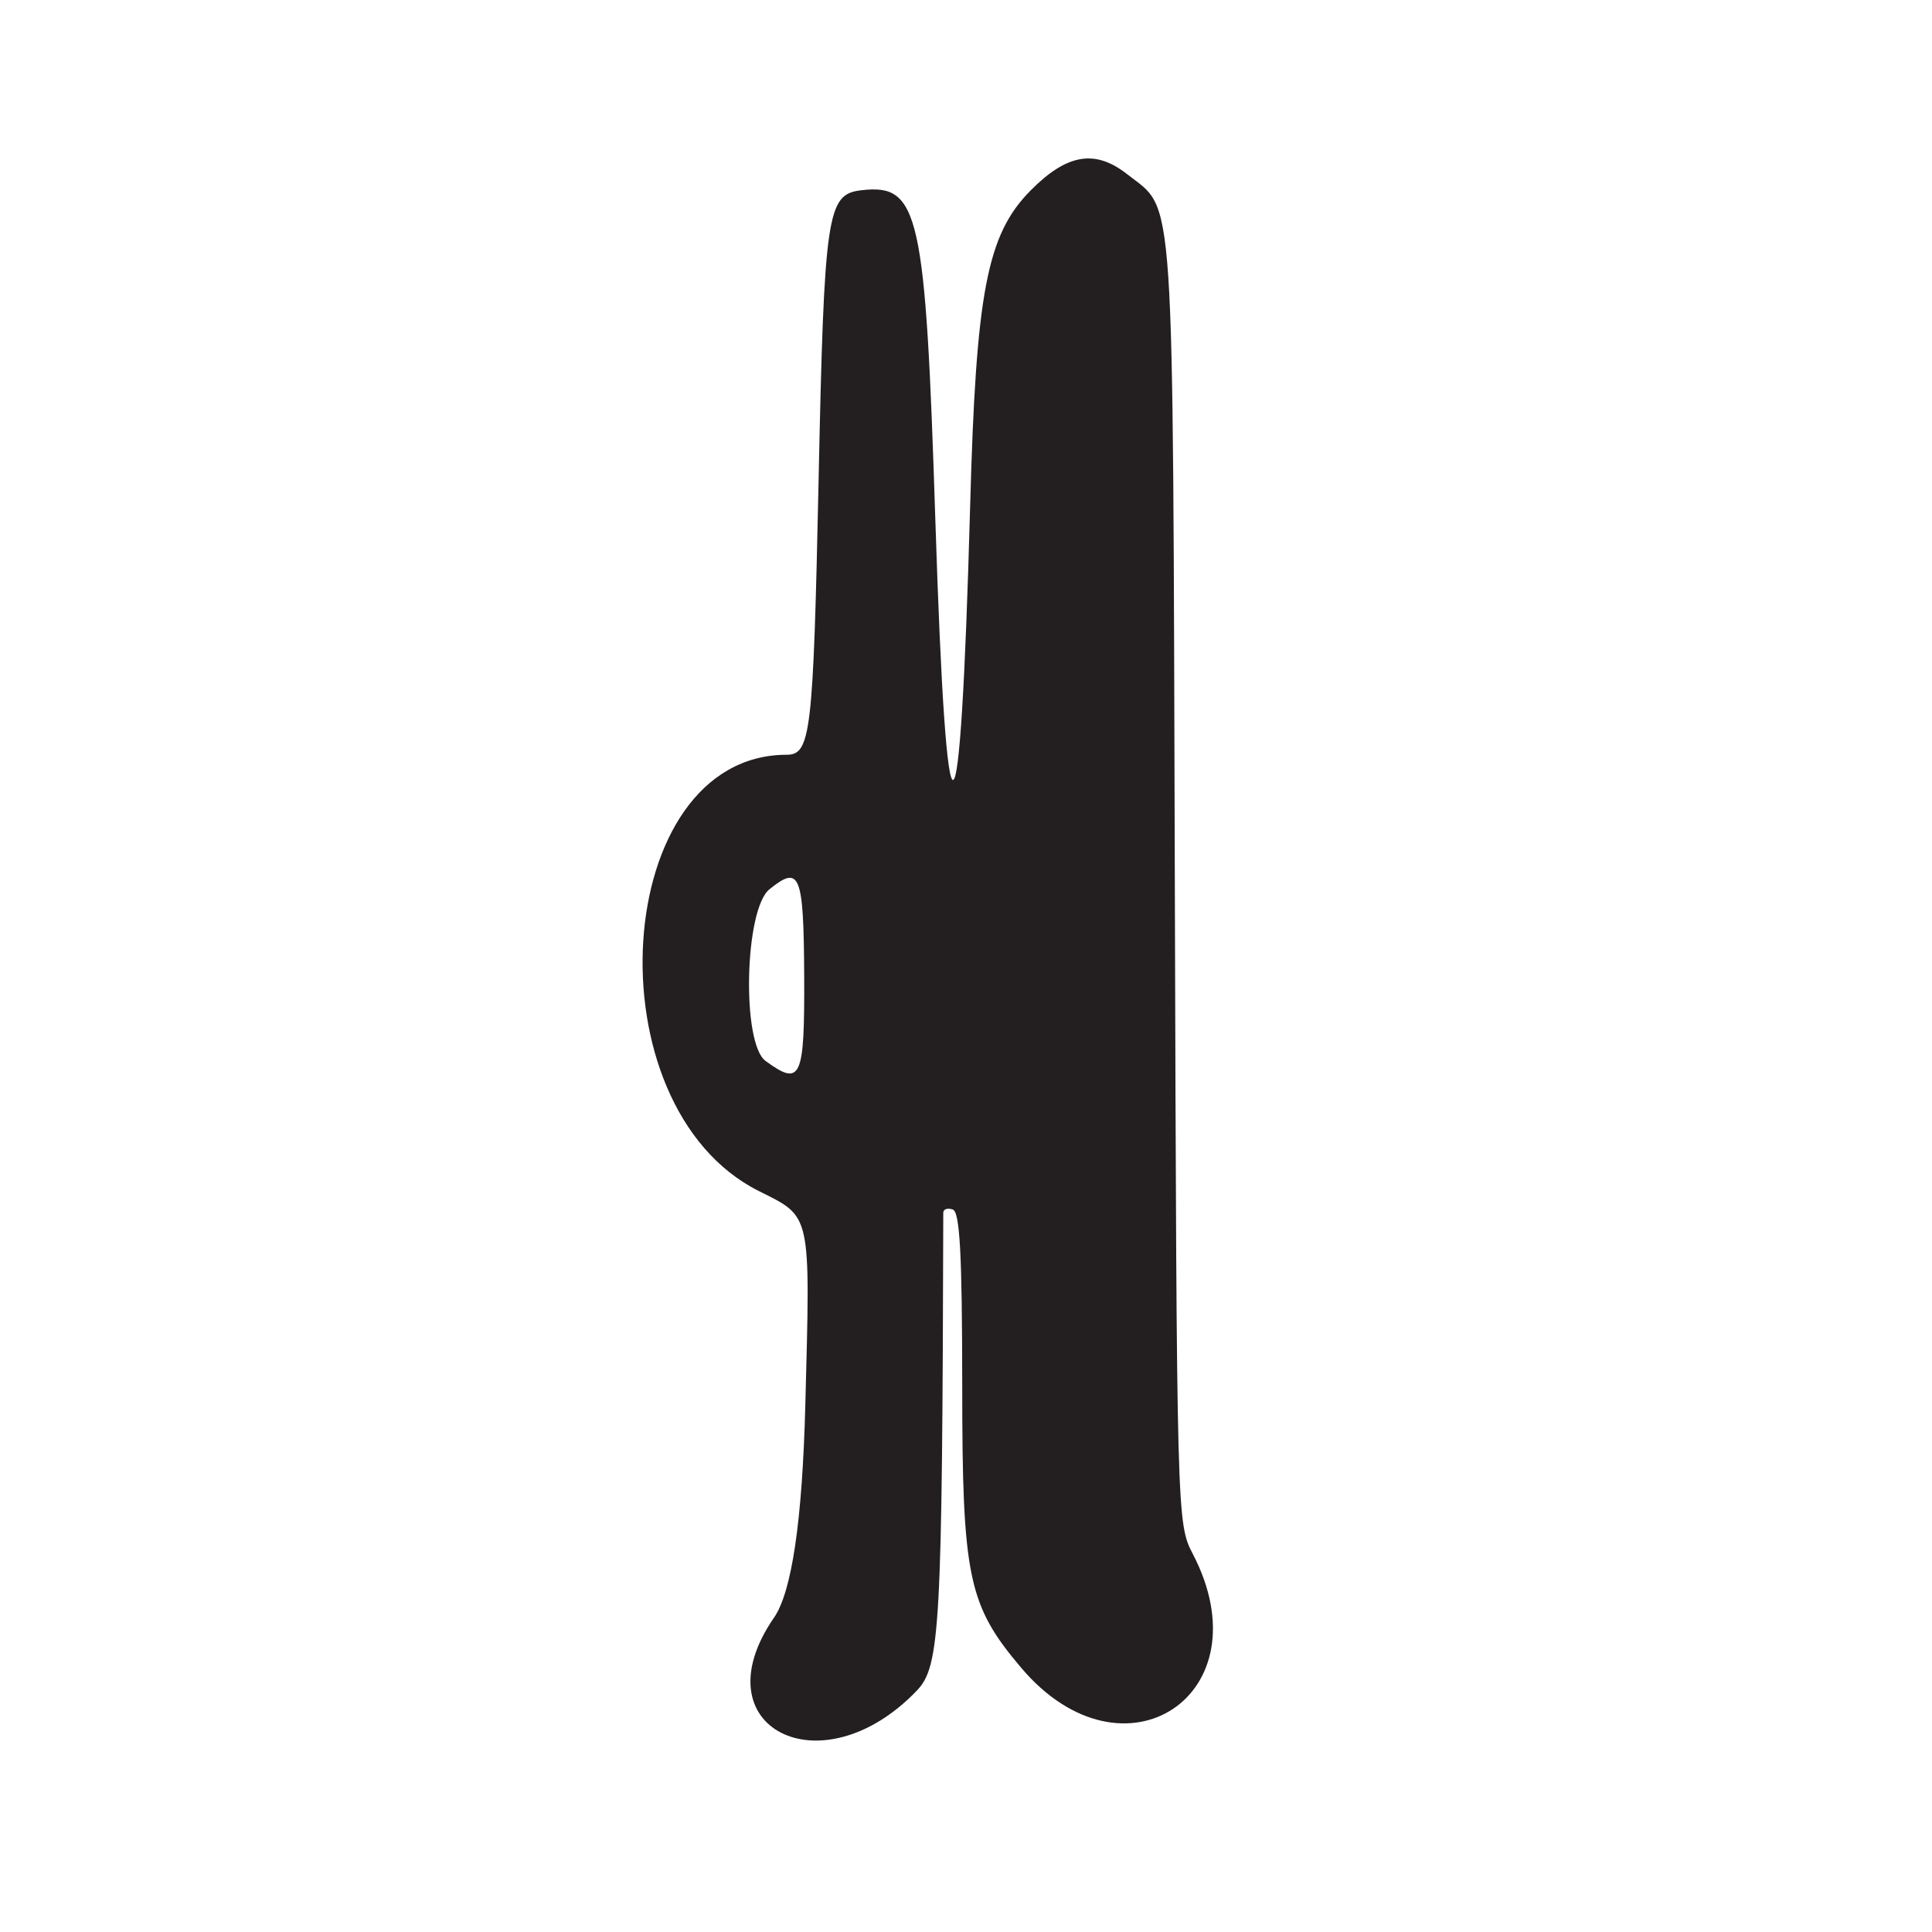
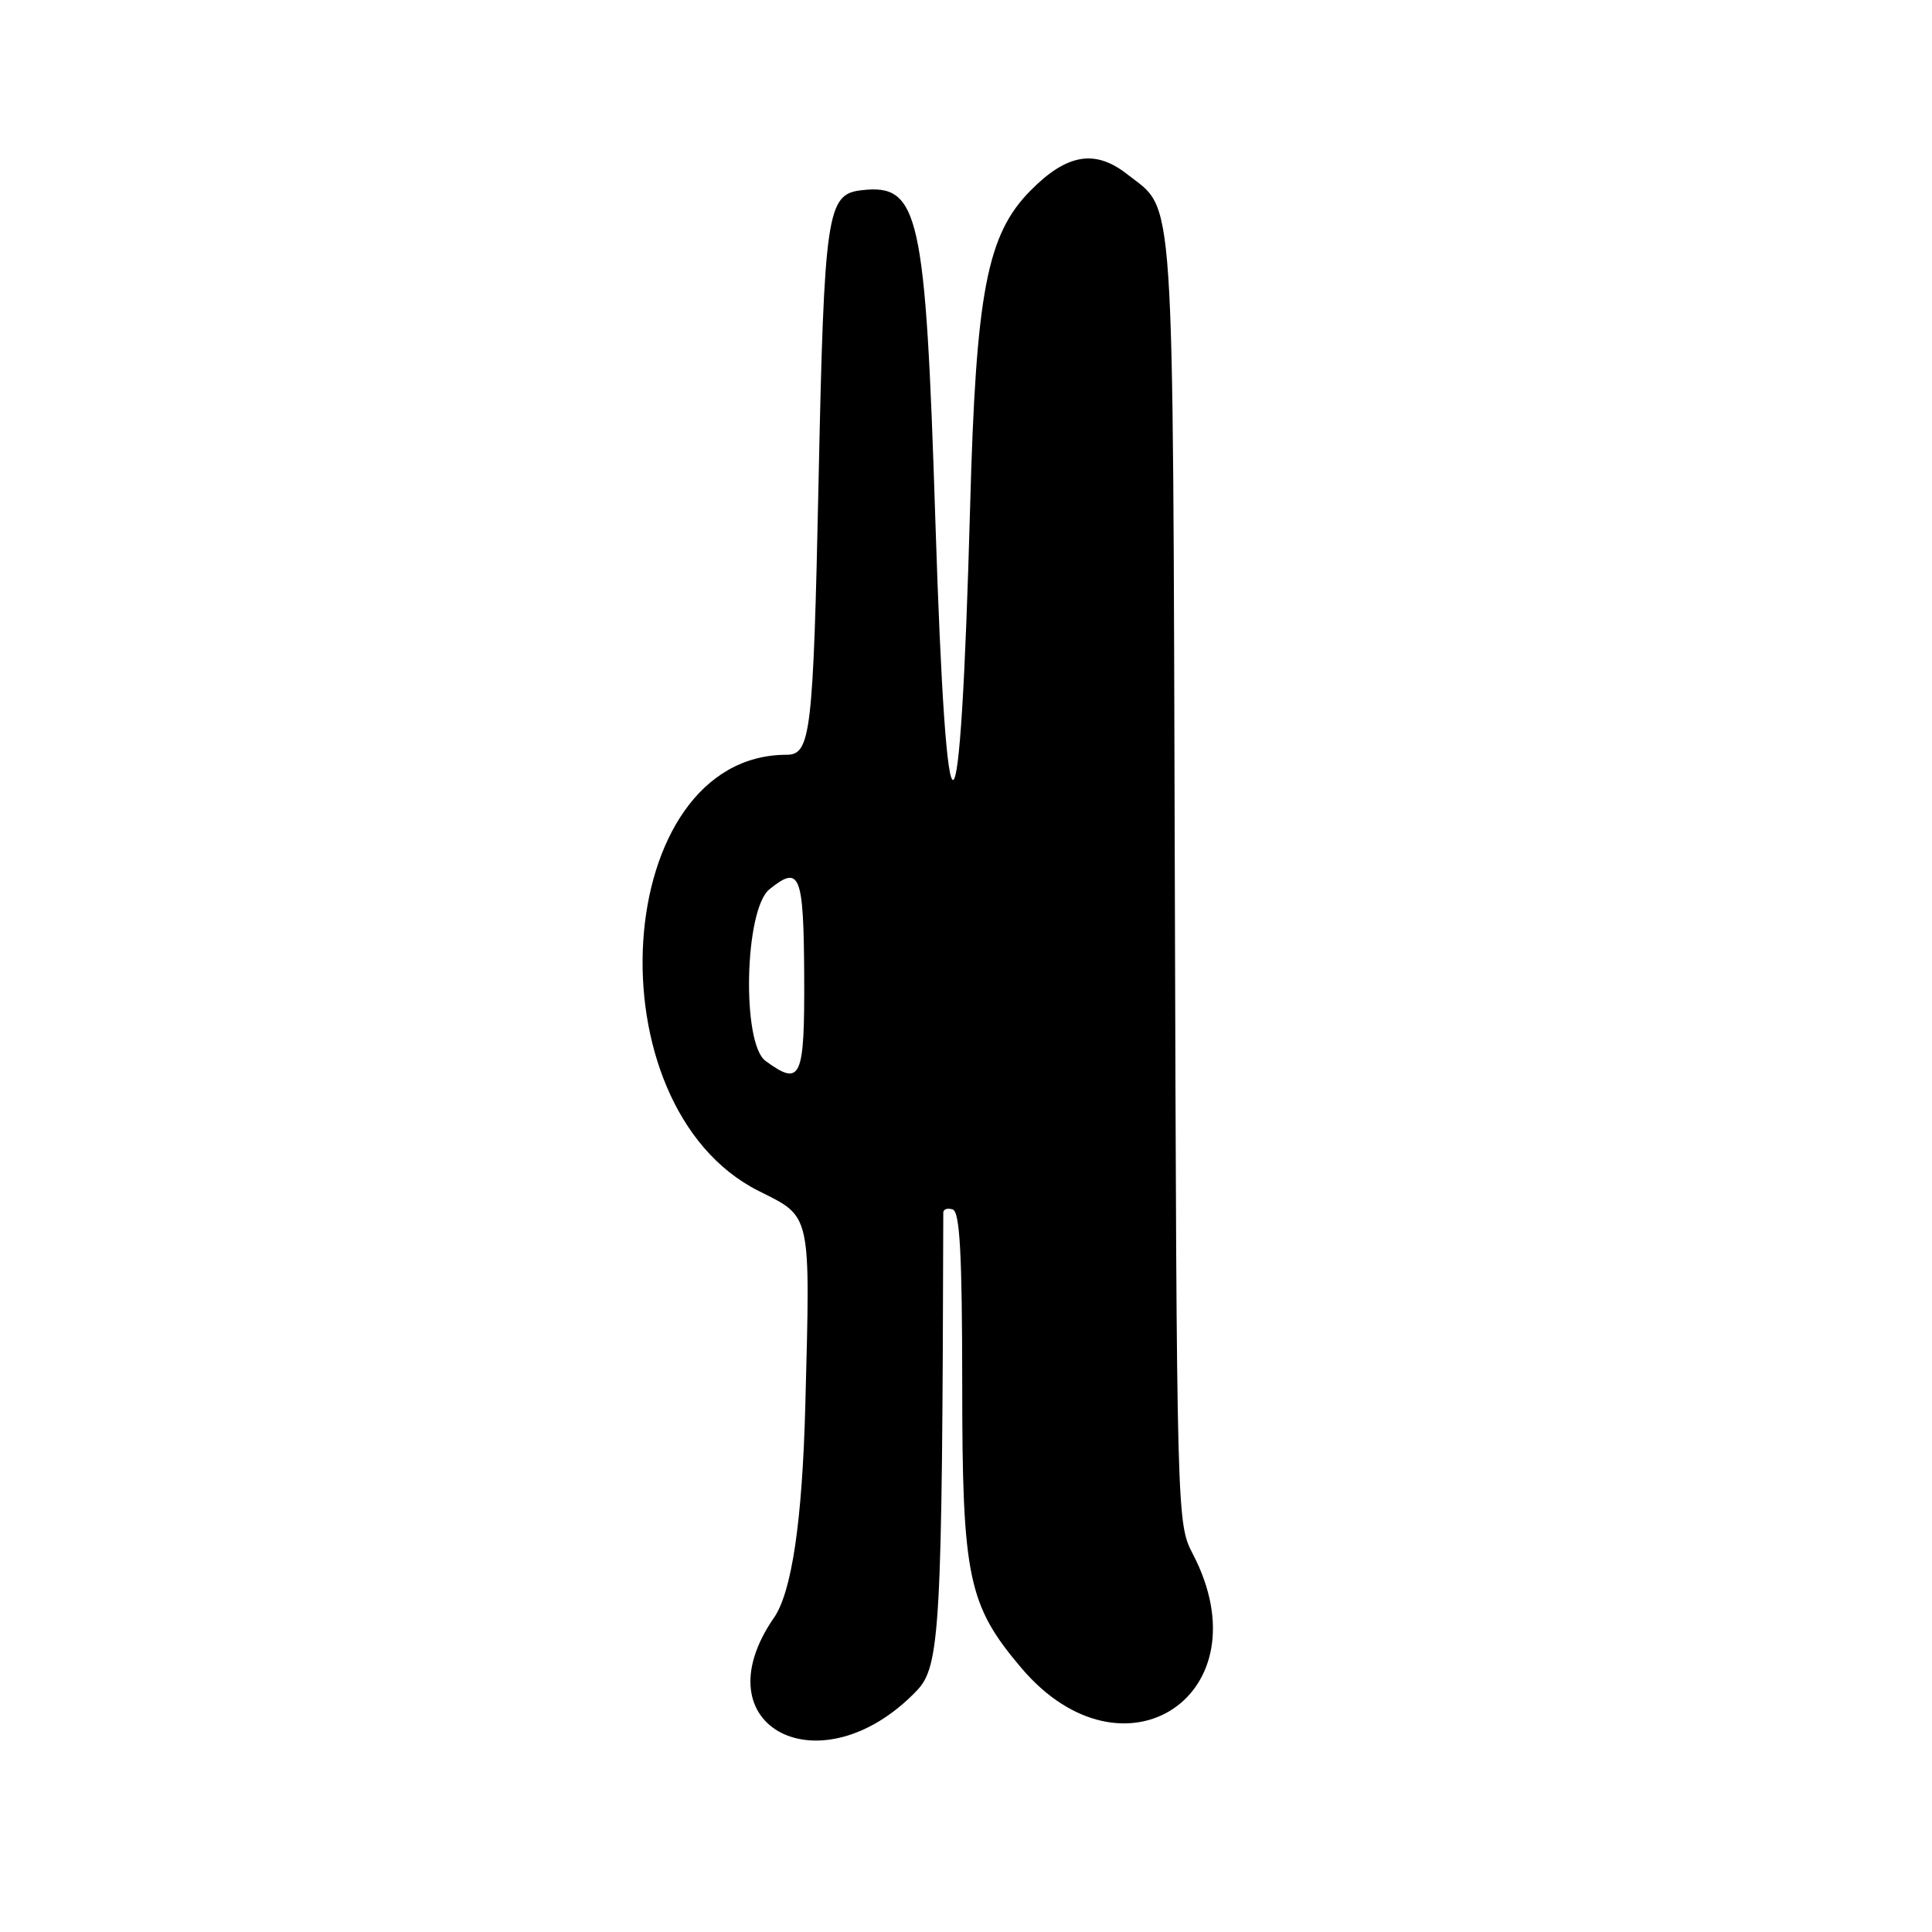
<svg xmlns="http://www.w3.org/2000/svg" id="Layer_1" data-name="Layer 1" viewBox="0 0 256 256">
-   <defs>
-     <style>
-       .cls-1 {
-         fill: #231f20;
-       }
-     </style>
-   </defs>
-   <path class="cls-1" d="M102.55,214.36c-10.03,14.56,6.28,22.87,18.94,9.65,3.08-3.22,3.36-8.24,3.5-63.33,0-.46.56-.65,1.25-.42.95.32,1.25,5.9,1.26,23.33,0,25.4.78,29.11,7.83,37.42,13.59,16.02,32.42,3.5,22.72-15.11-2.11-4.06-2.13-4.58-2.38-89.23-.28-93.63.06-88.57-6.29-93.57-4.27-3.36-8.01-2.73-12.84,2.16-5.76,5.83-7.22,13.42-7.99,41.75-1.31,47.74-3.12,48.5-4.61,1.96-1.31-40.95-2.14-44.65-9.82-43.76-4.55.53-4.91,2.93-5.66,38.8-.7,33.14-1.03,36-4.22,36-23.25,0-26.21,46.54-3.67,57.82,6.99,3.5,6.81,2.66,6.14,28.32q-.6,23.06-4.16,28.22ZM101.44,140.58c-3.19-2.33-2.79-20.07.51-22.74,4.05-3.28,4.54-2.05,4.61,11.5.06,13.61-.42,14.68-5.12,11.24Z" />
+   <path d="M102.55,214.36c-10.03,14.56,6.28,22.87,18.94,9.65,3.08-3.22,3.36-8.24,3.5-63.33,0-.46.56-.65,1.25-.42.95.32,1.25,5.9,1.26,23.33,0,25.4.78,29.11,7.83,37.42,13.59,16.02,32.42,3.5,22.72-15.11-2.11-4.06-2.13-4.58-2.38-89.23-.28-93.63.06-88.57-6.29-93.57-4.27-3.36-8.01-2.73-12.84,2.16-5.76,5.83-7.22,13.42-7.99,41.75-1.31,47.74-3.12,48.5-4.61,1.96-1.31-40.95-2.14-44.65-9.82-43.76-4.55.53-4.91,2.93-5.66,38.8-.7,33.14-1.03,36-4.22,36-23.25,0-26.21,46.54-3.67,57.82,6.99,3.5,6.81,2.66,6.14,28.32q-.6,23.06-4.16,28.22ZM101.44,140.58c-3.19-2.33-2.79-20.07.51-22.74,4.05-3.28,4.54-2.05,4.61,11.5.06,13.61-.42,14.68-5.12,11.24Z" />
</svg>
